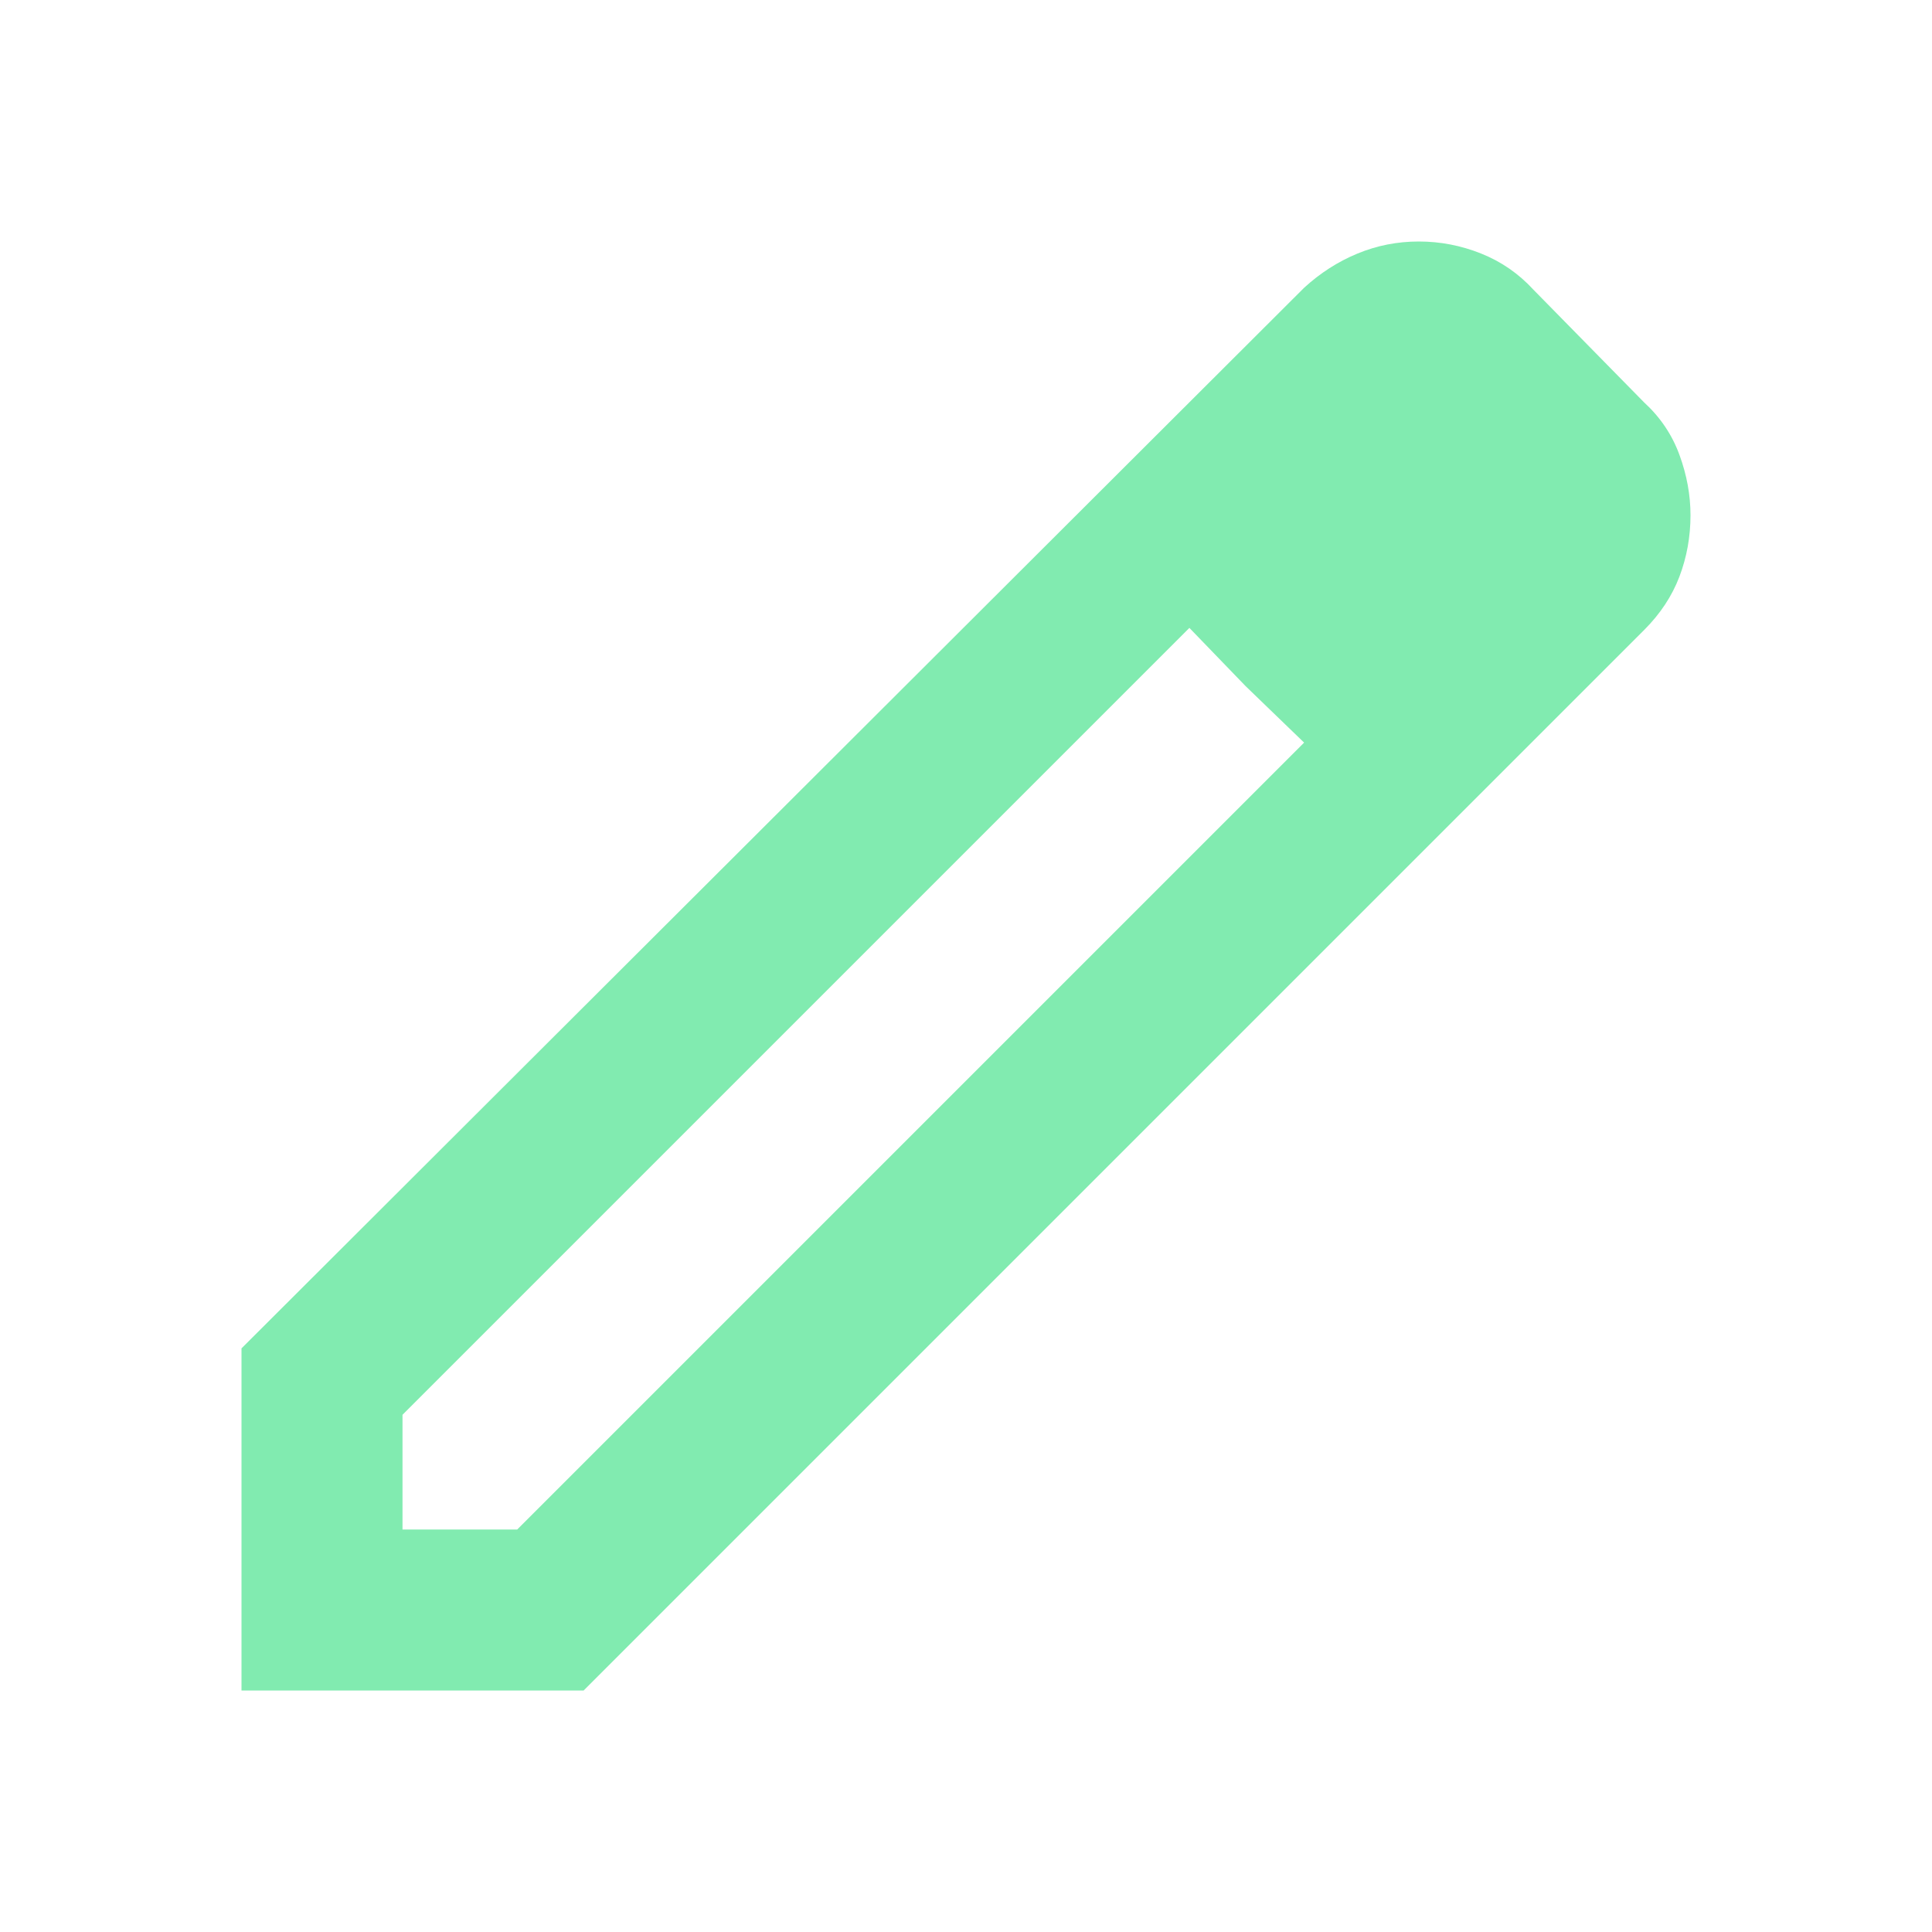
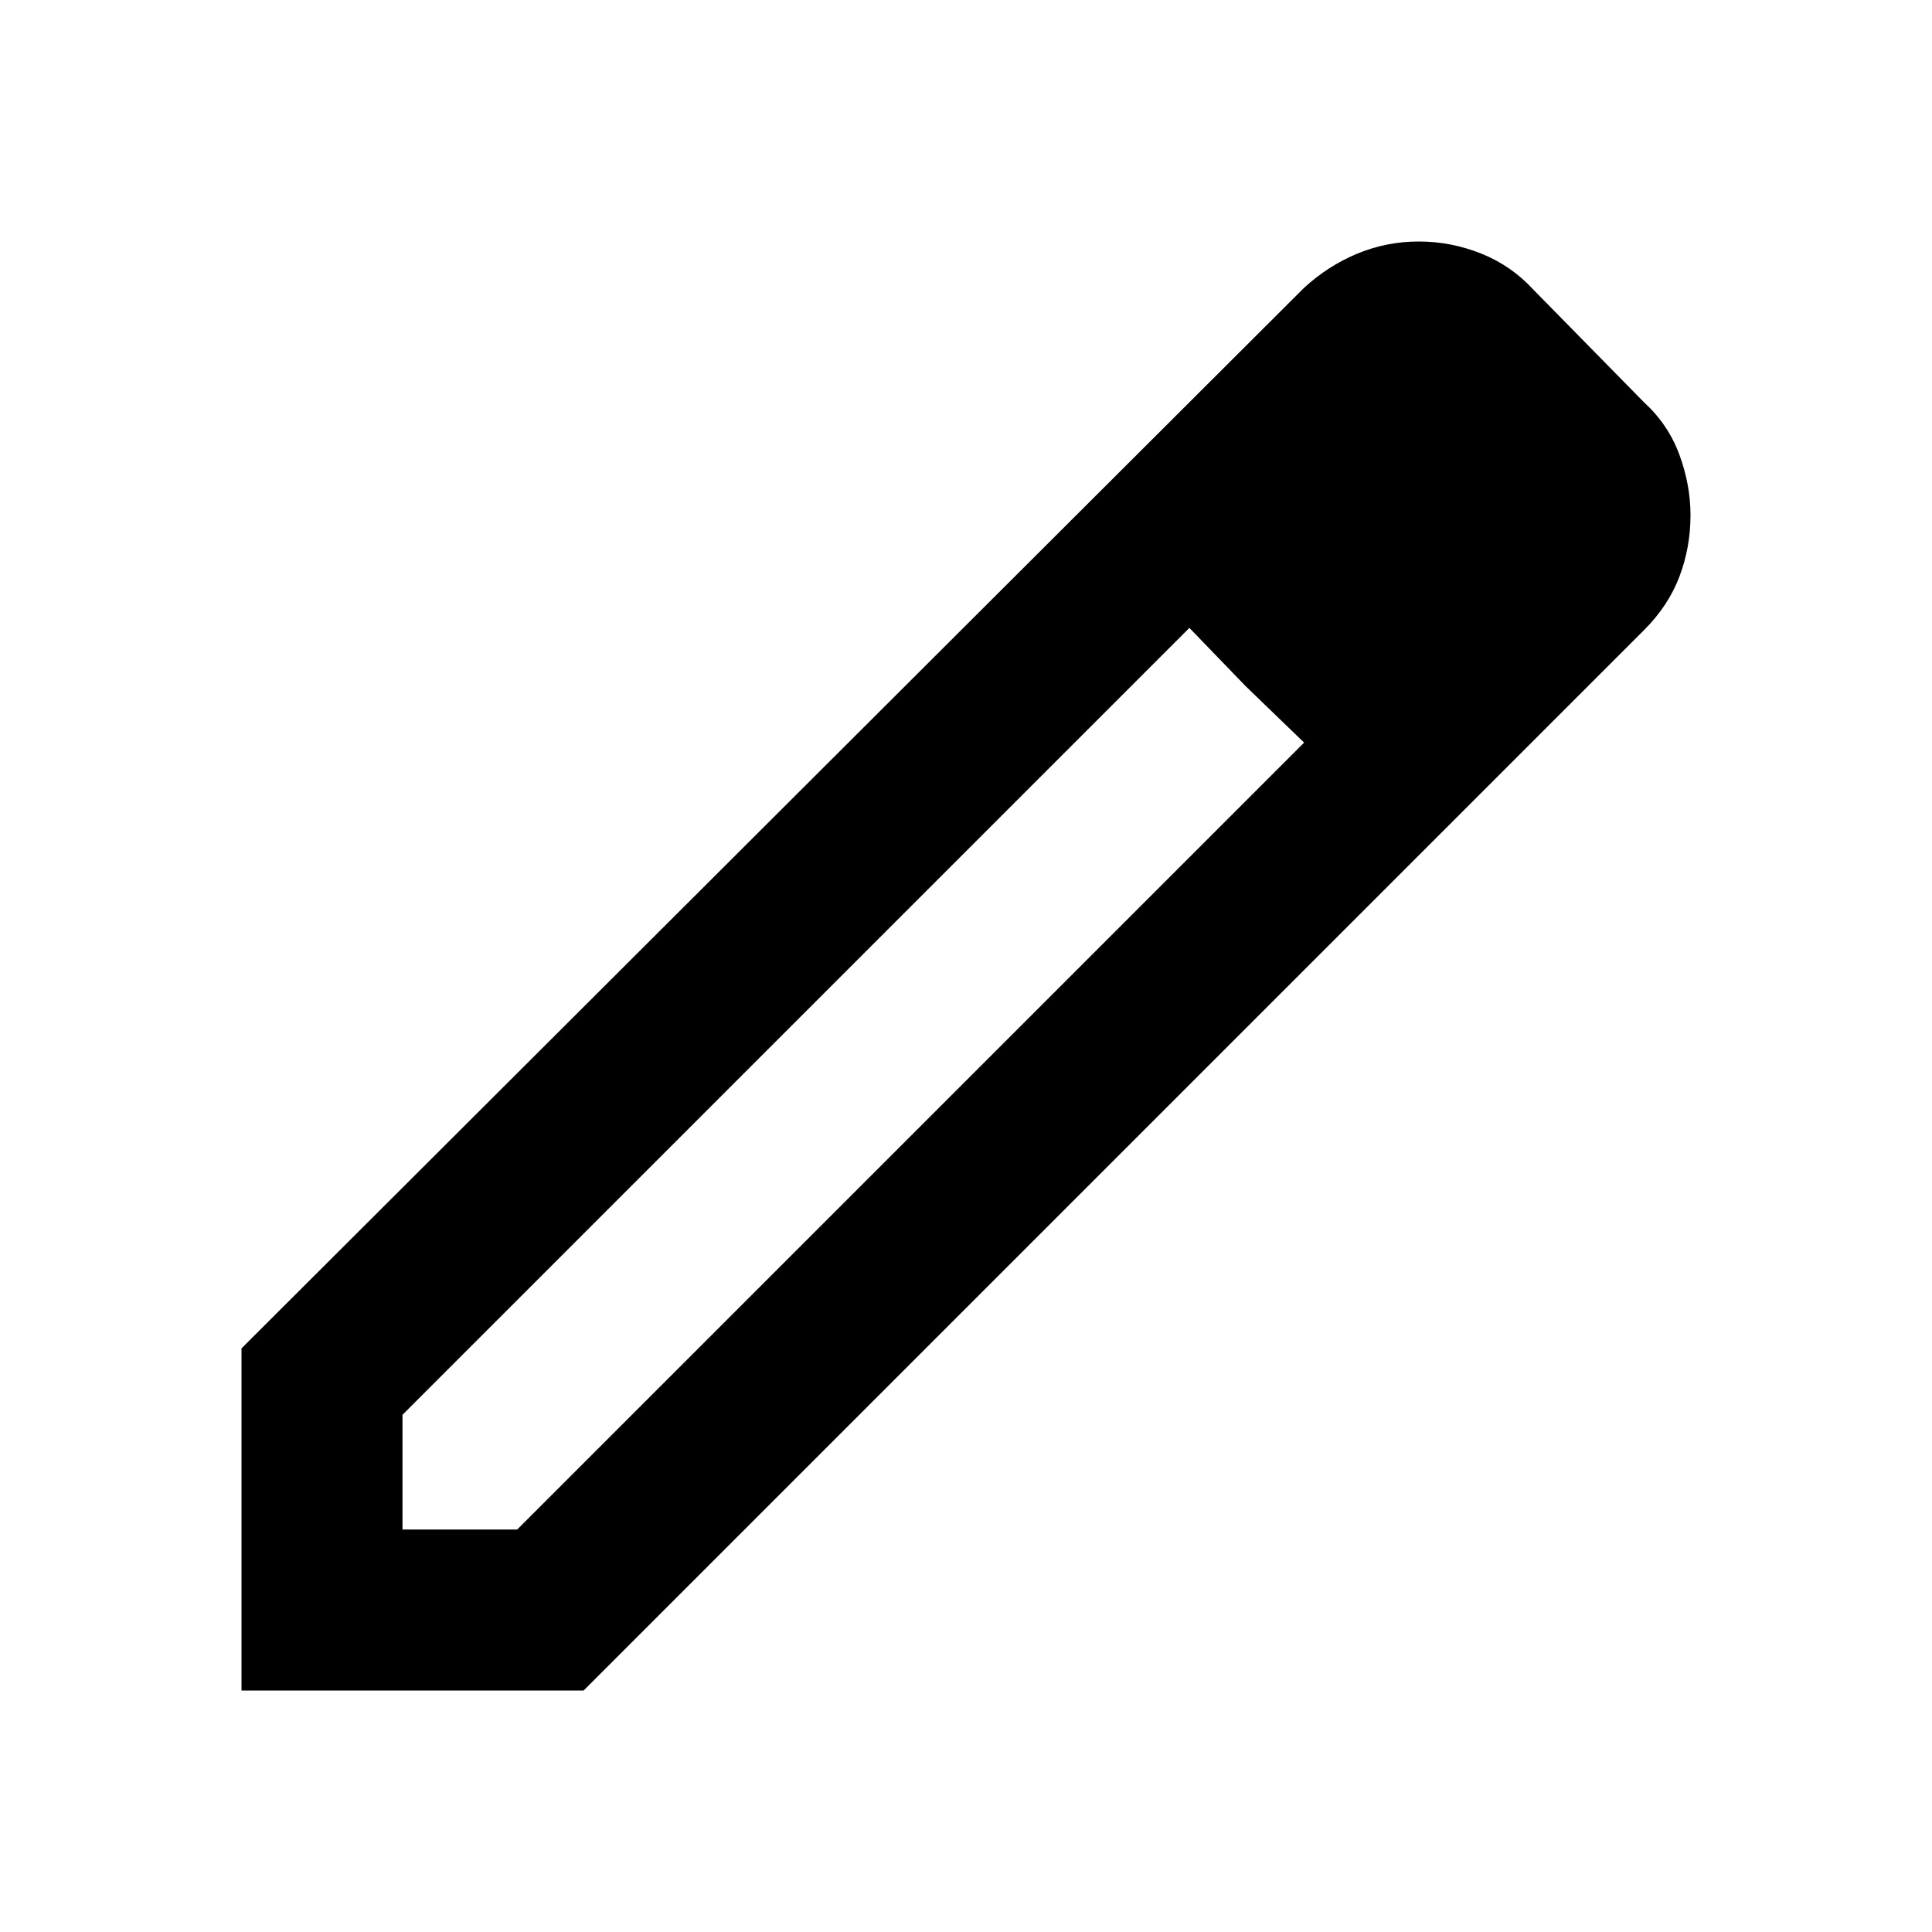
- <svg xmlns="http://www.w3.org/2000/svg" fill="#81ebb0" height="24px" viewBox="0 -960 960 960" width="24px">
+ <svg xmlns="http://www.w3.org/2000/svg" fill="#000000" height="24px" viewBox="0 -960 960 960" width="24px">
  <path d="M200-200h57l391-391-57-57-391 391v57Zm-80 80v-170l528-527q12-11 26.5-17t30.5-6q16 0 31 6t26 18l55 56q12 11 17.5 26t5.5 30q0 16-5.5 30.5T817-647L290-120H120Zm640-584-56-56 56 56Zm-141 85-28-29 57 57-29-28Z" />
</svg>
